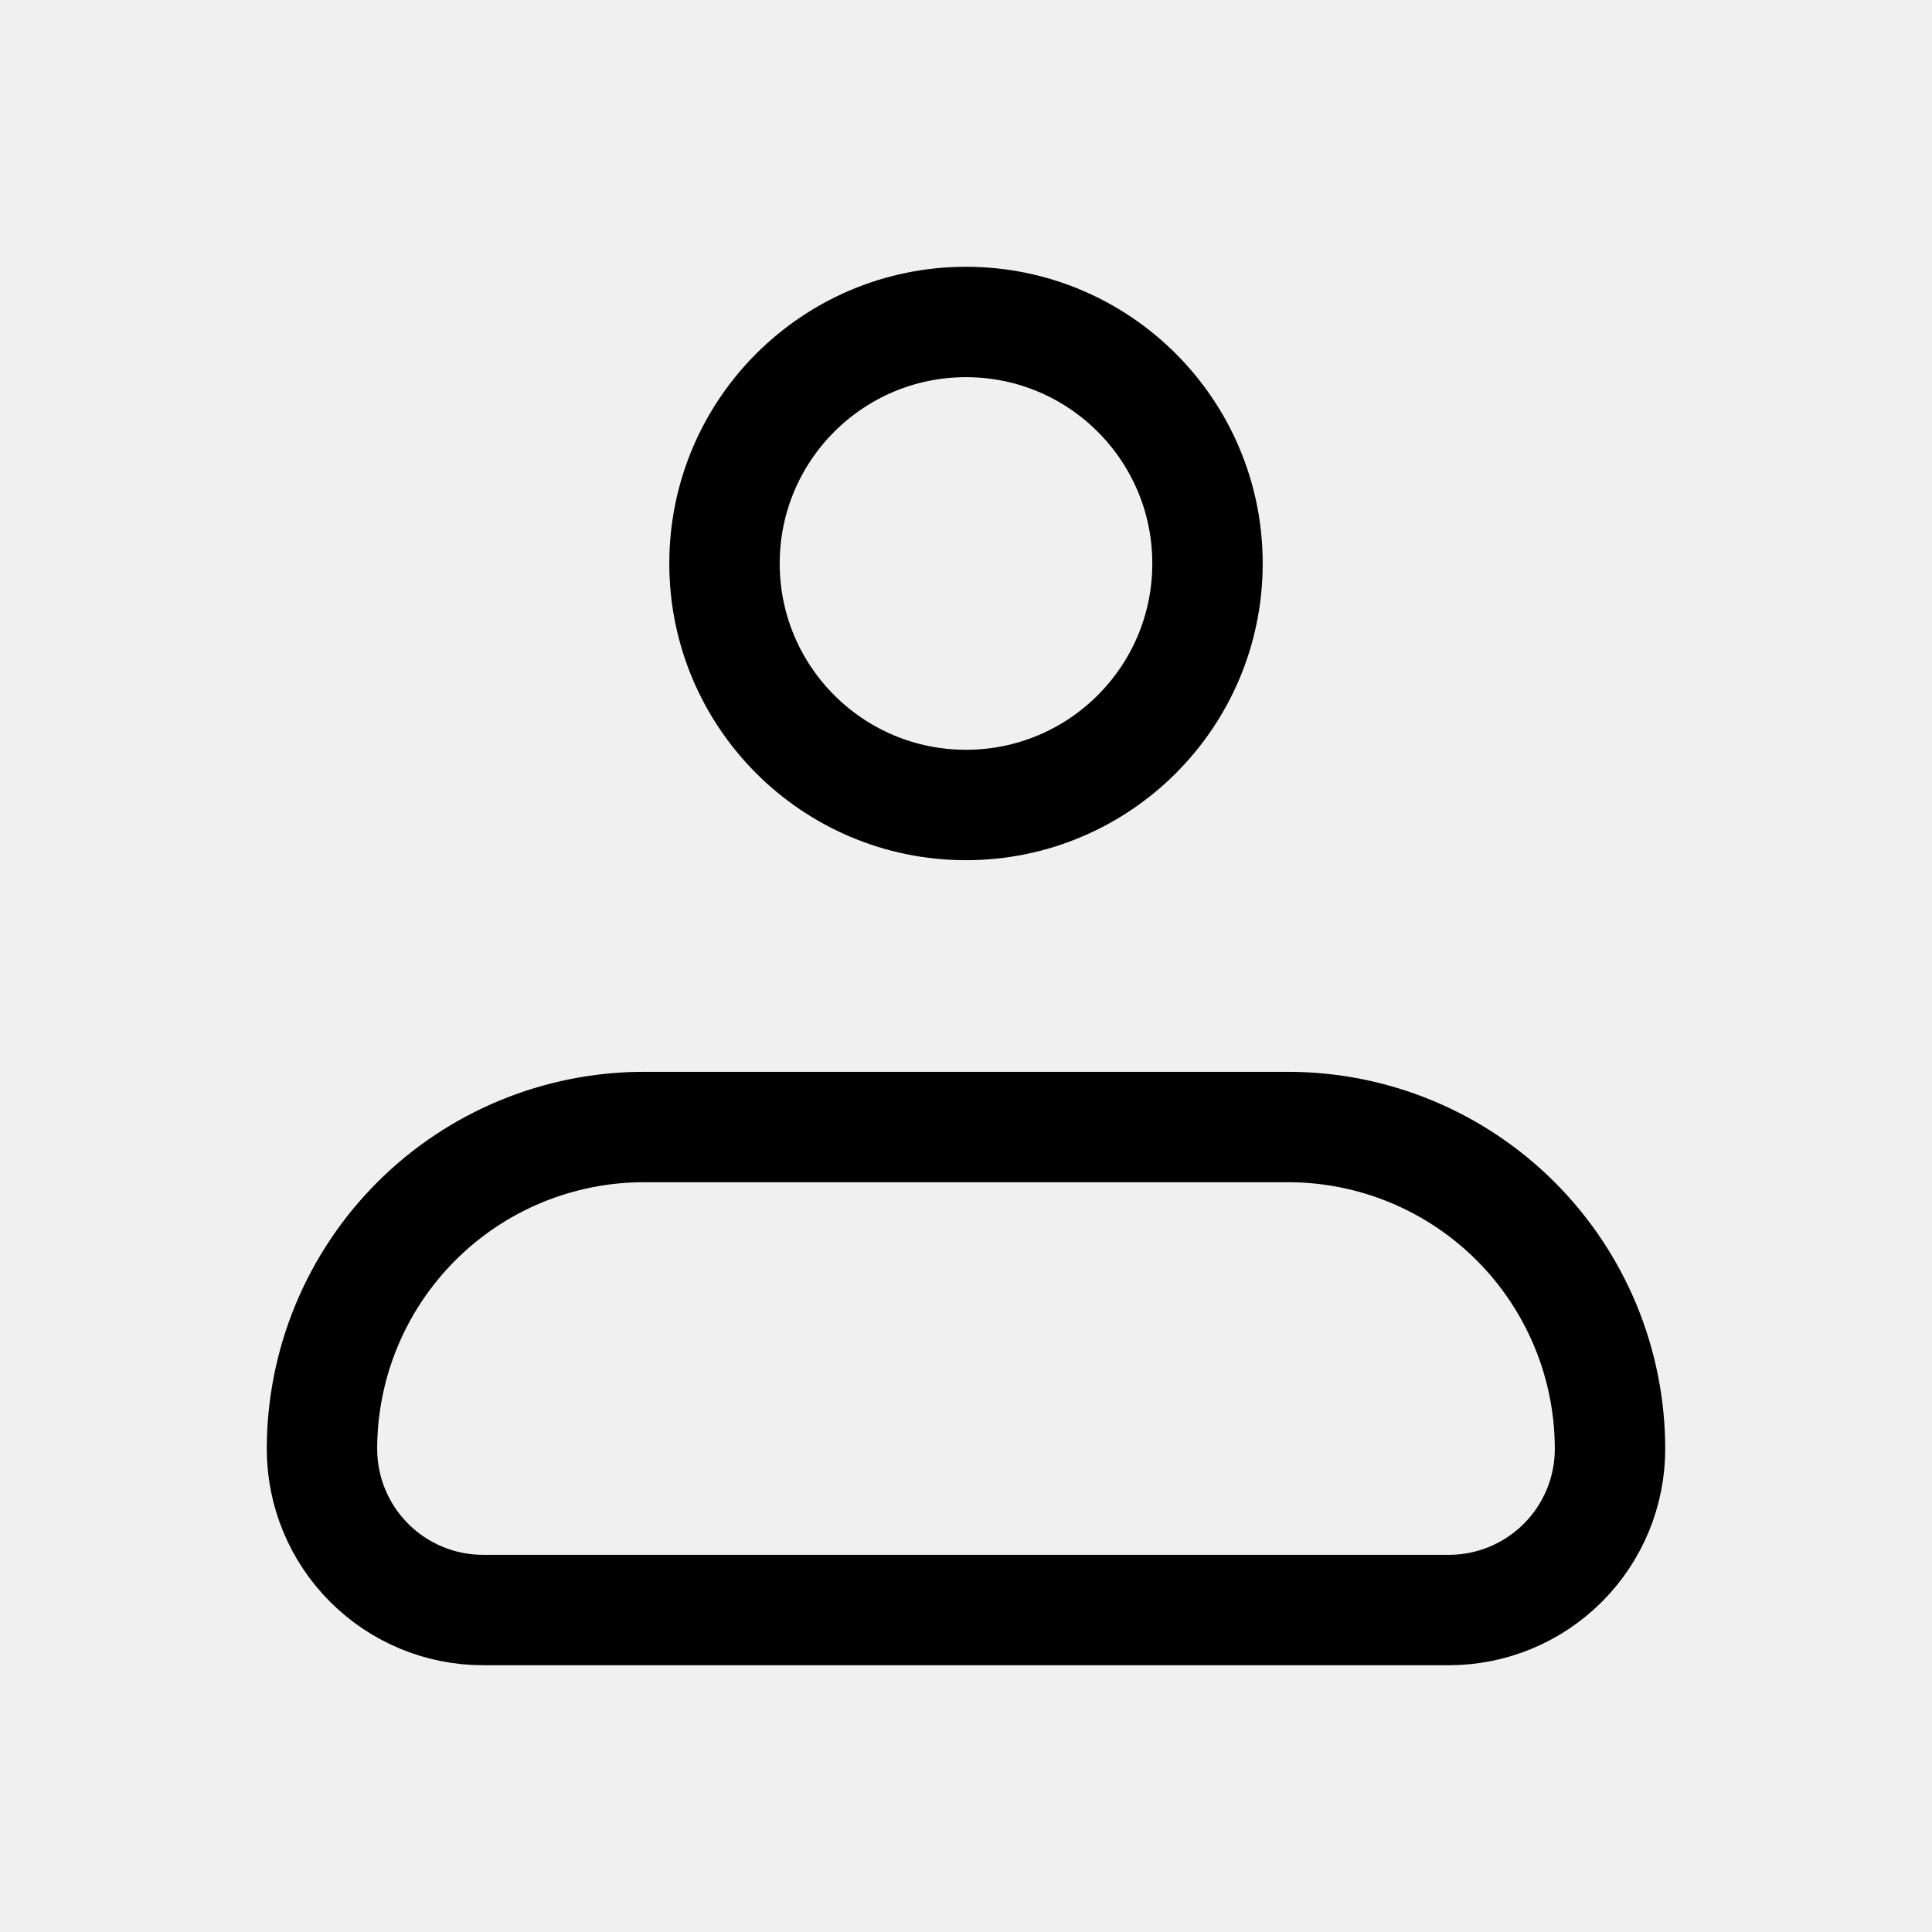
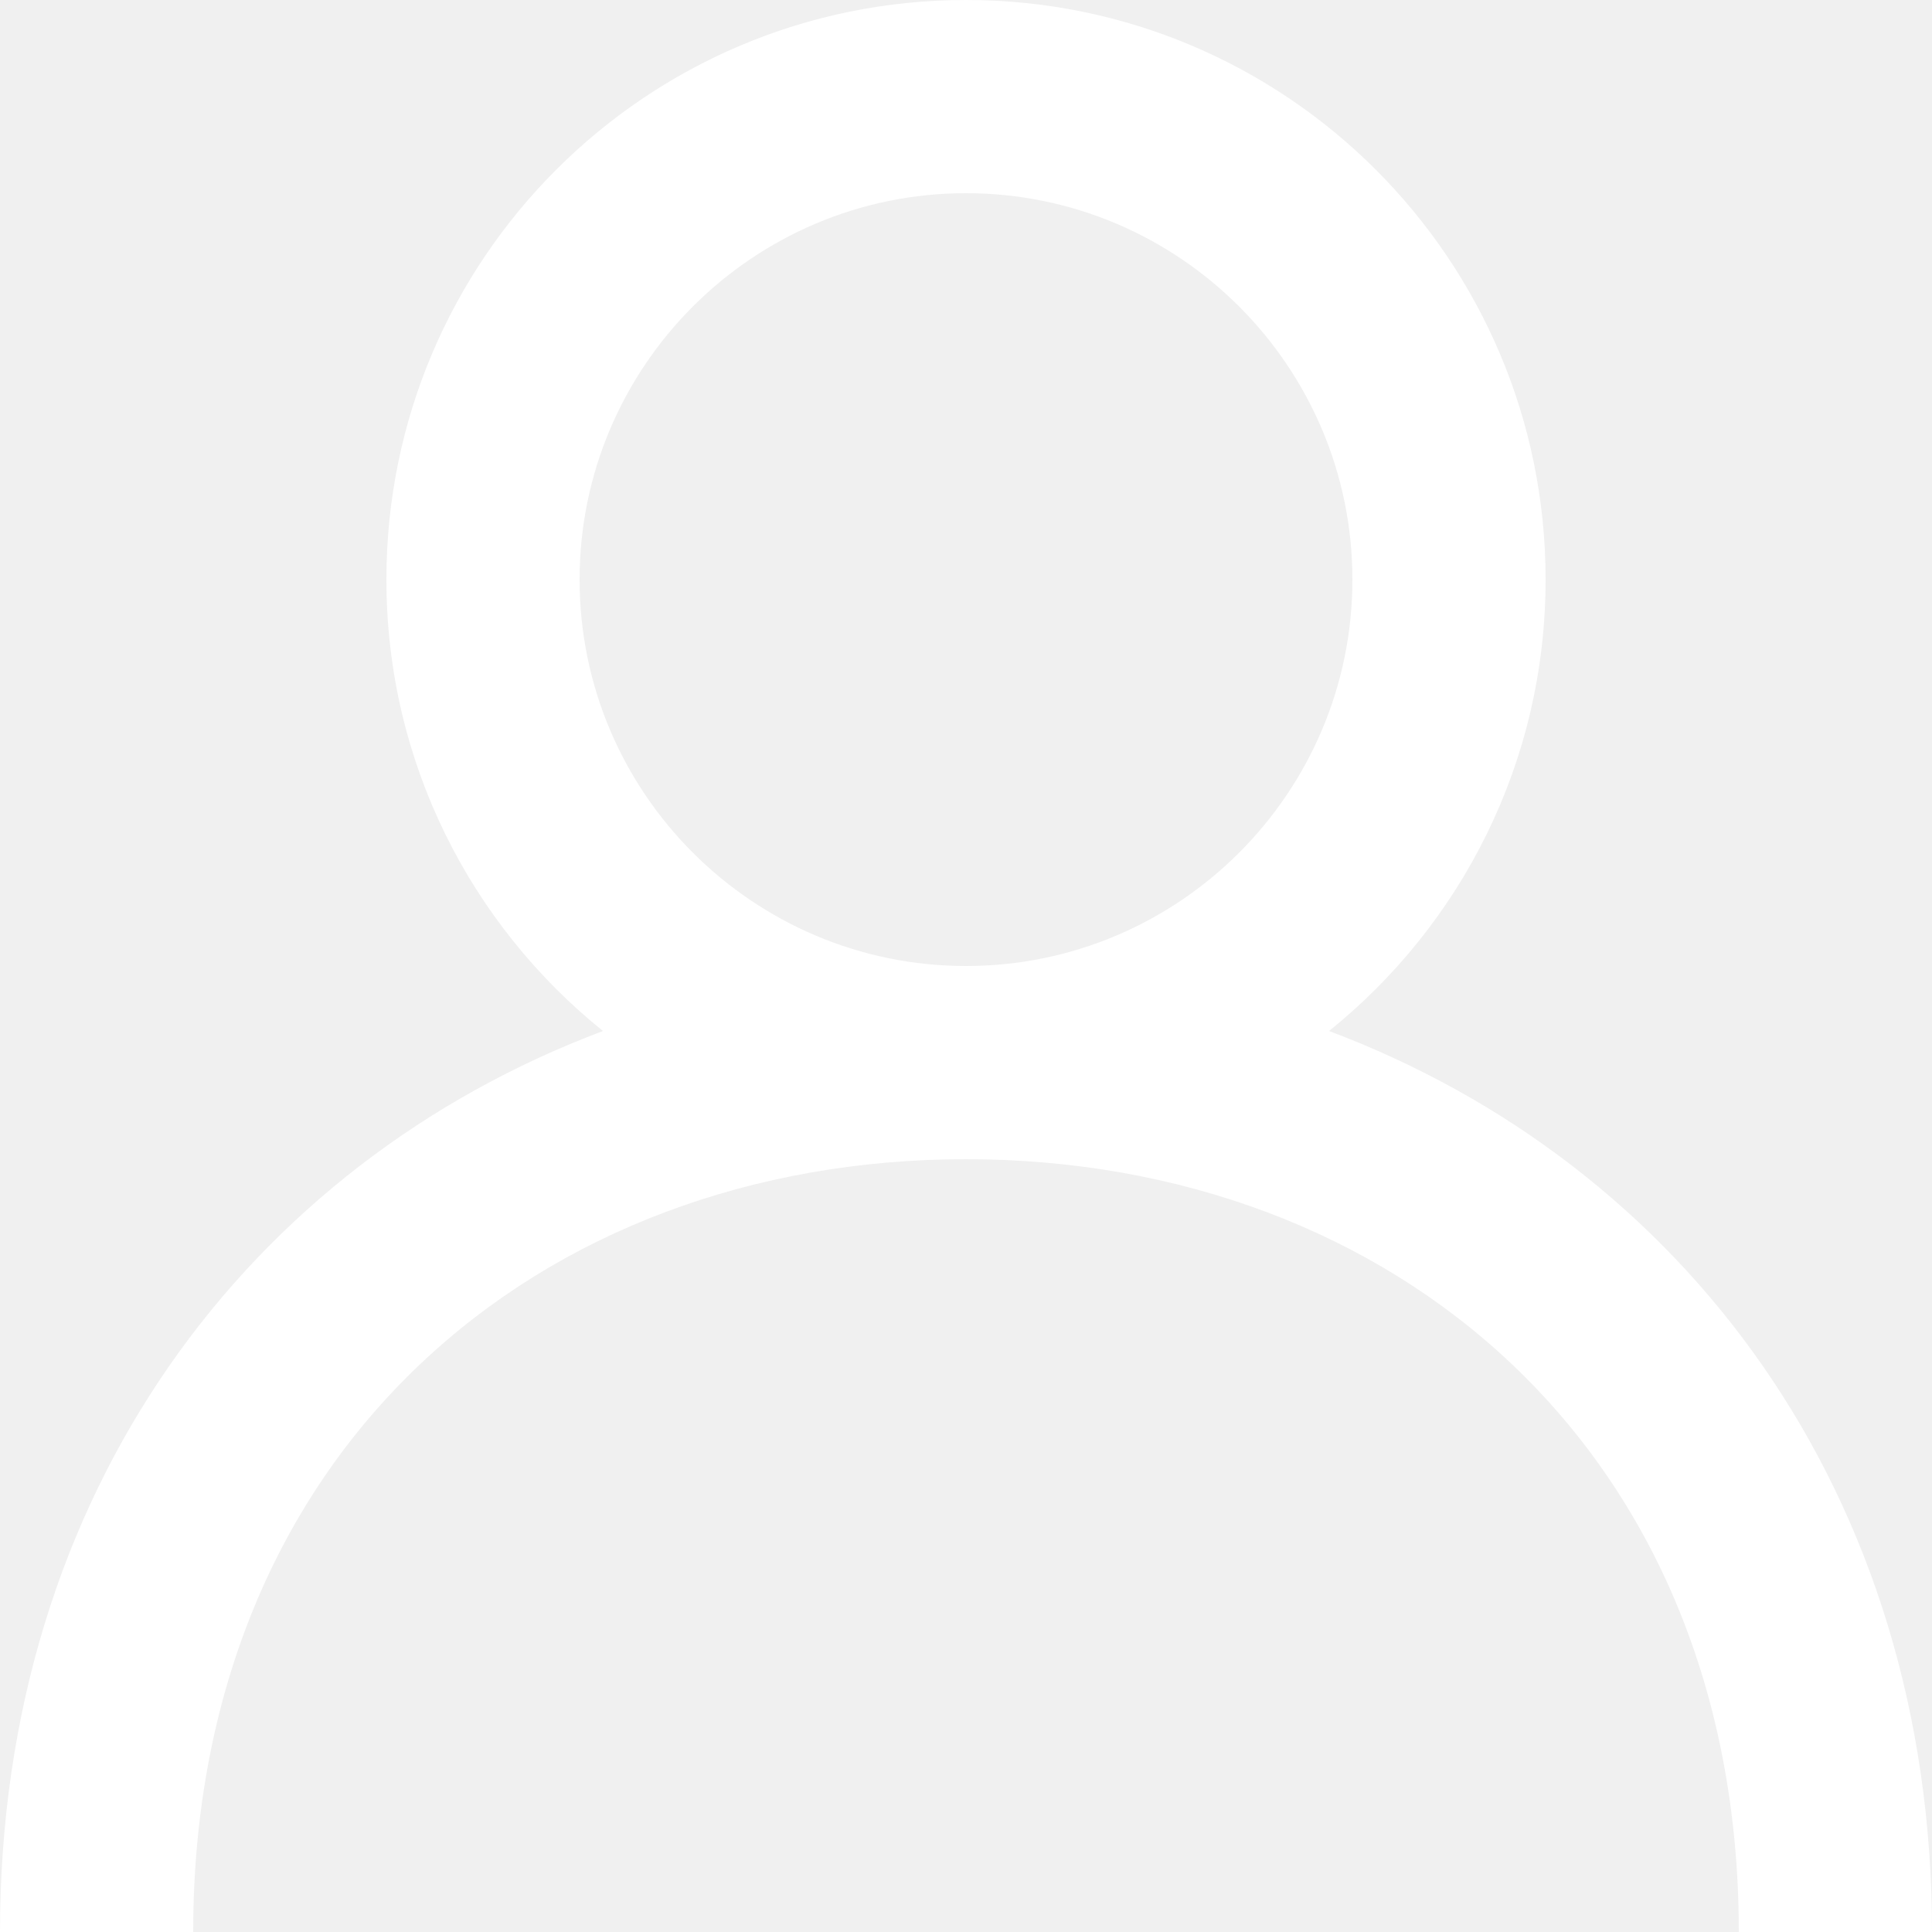
- <svg xmlns="http://www.w3.org/2000/svg" width="35" height="35" viewBox="0 0 35 35" fill="none">
-   <path d="M5.833 26.25C5.833 24.703 6.448 23.219 7.542 22.125C8.636 21.031 10.12 20.417 11.667 20.417H23.333C24.88 20.417 26.364 21.031 27.458 22.125C28.552 23.219 29.167 24.703 29.167 26.25C29.167 27.024 28.859 27.765 28.312 28.312C27.765 28.859 27.023 29.167 26.25 29.167H8.75C7.976 29.167 7.234 28.859 6.688 28.312C6.141 27.765 5.833 27.024 5.833 26.25Z" stroke="black" stroke-width="2" stroke-linejoin="round" />
-   <path d="M17.5 14.583C19.916 14.583 21.875 12.625 21.875 10.208C21.875 7.792 19.916 5.833 17.5 5.833C15.084 5.833 13.125 7.792 13.125 10.208C13.125 12.625 15.084 14.583 17.5 14.583Z" stroke="black" stroke-width="2" />
+ <svg xmlns="http://www.w3.org/2000/svg" width="20px" height="20px" viewBox="0 0 20 20" version="1.1" fill="#ffffff">
+   <g id="SVGRepo_bgCarrier" stroke-width="0" />
+   <g id="SVGRepo_tracerCarrier" stroke-linecap="round" stroke-linejoin="round" />
+   <g id="SVGRepo_iconCarrier">
+     <defs> </defs>
+     <g id="Page-1" stroke="none" stroke-width="1" fill="none" fill-rule="evenodd">
+       <g id="Dribbble-Light-Preview" transform="translate(-420, -2159)" fill="#ffffff">
+         <g id="icons" transform="translate(56, 160)">
+           <path d="M374,2009 C371.794,2009 370,2007.206 370,2005 C370,2002.794 371.794,2001 374,2001 C376.206,2001 378,2002.794 378,2005 C378,2007.206 376.206,2009 374,2009 M377.758,2009.673 C379.124,2008.574 380,2006.89 380,2005 C380,2001.686 377.314,1999 374,1999 C370.686,1999 368,2001.686 368,2005 C368,2006.89 368.876,2008.574 370.242,2009.673 C366.583,2011.048 364,2014.445 364,2019 L366,2019 C366,2014 369.589,2011 374,2011 C378.411,2011 382,2014 382,2019 L384,2019 C384,2014.445 381.417,2011.048 377.758,2009.673" id="profile-[#ffffff]"> </path>
+         </g>
+       </g>
+     </g>
+   </g>
</svg>
